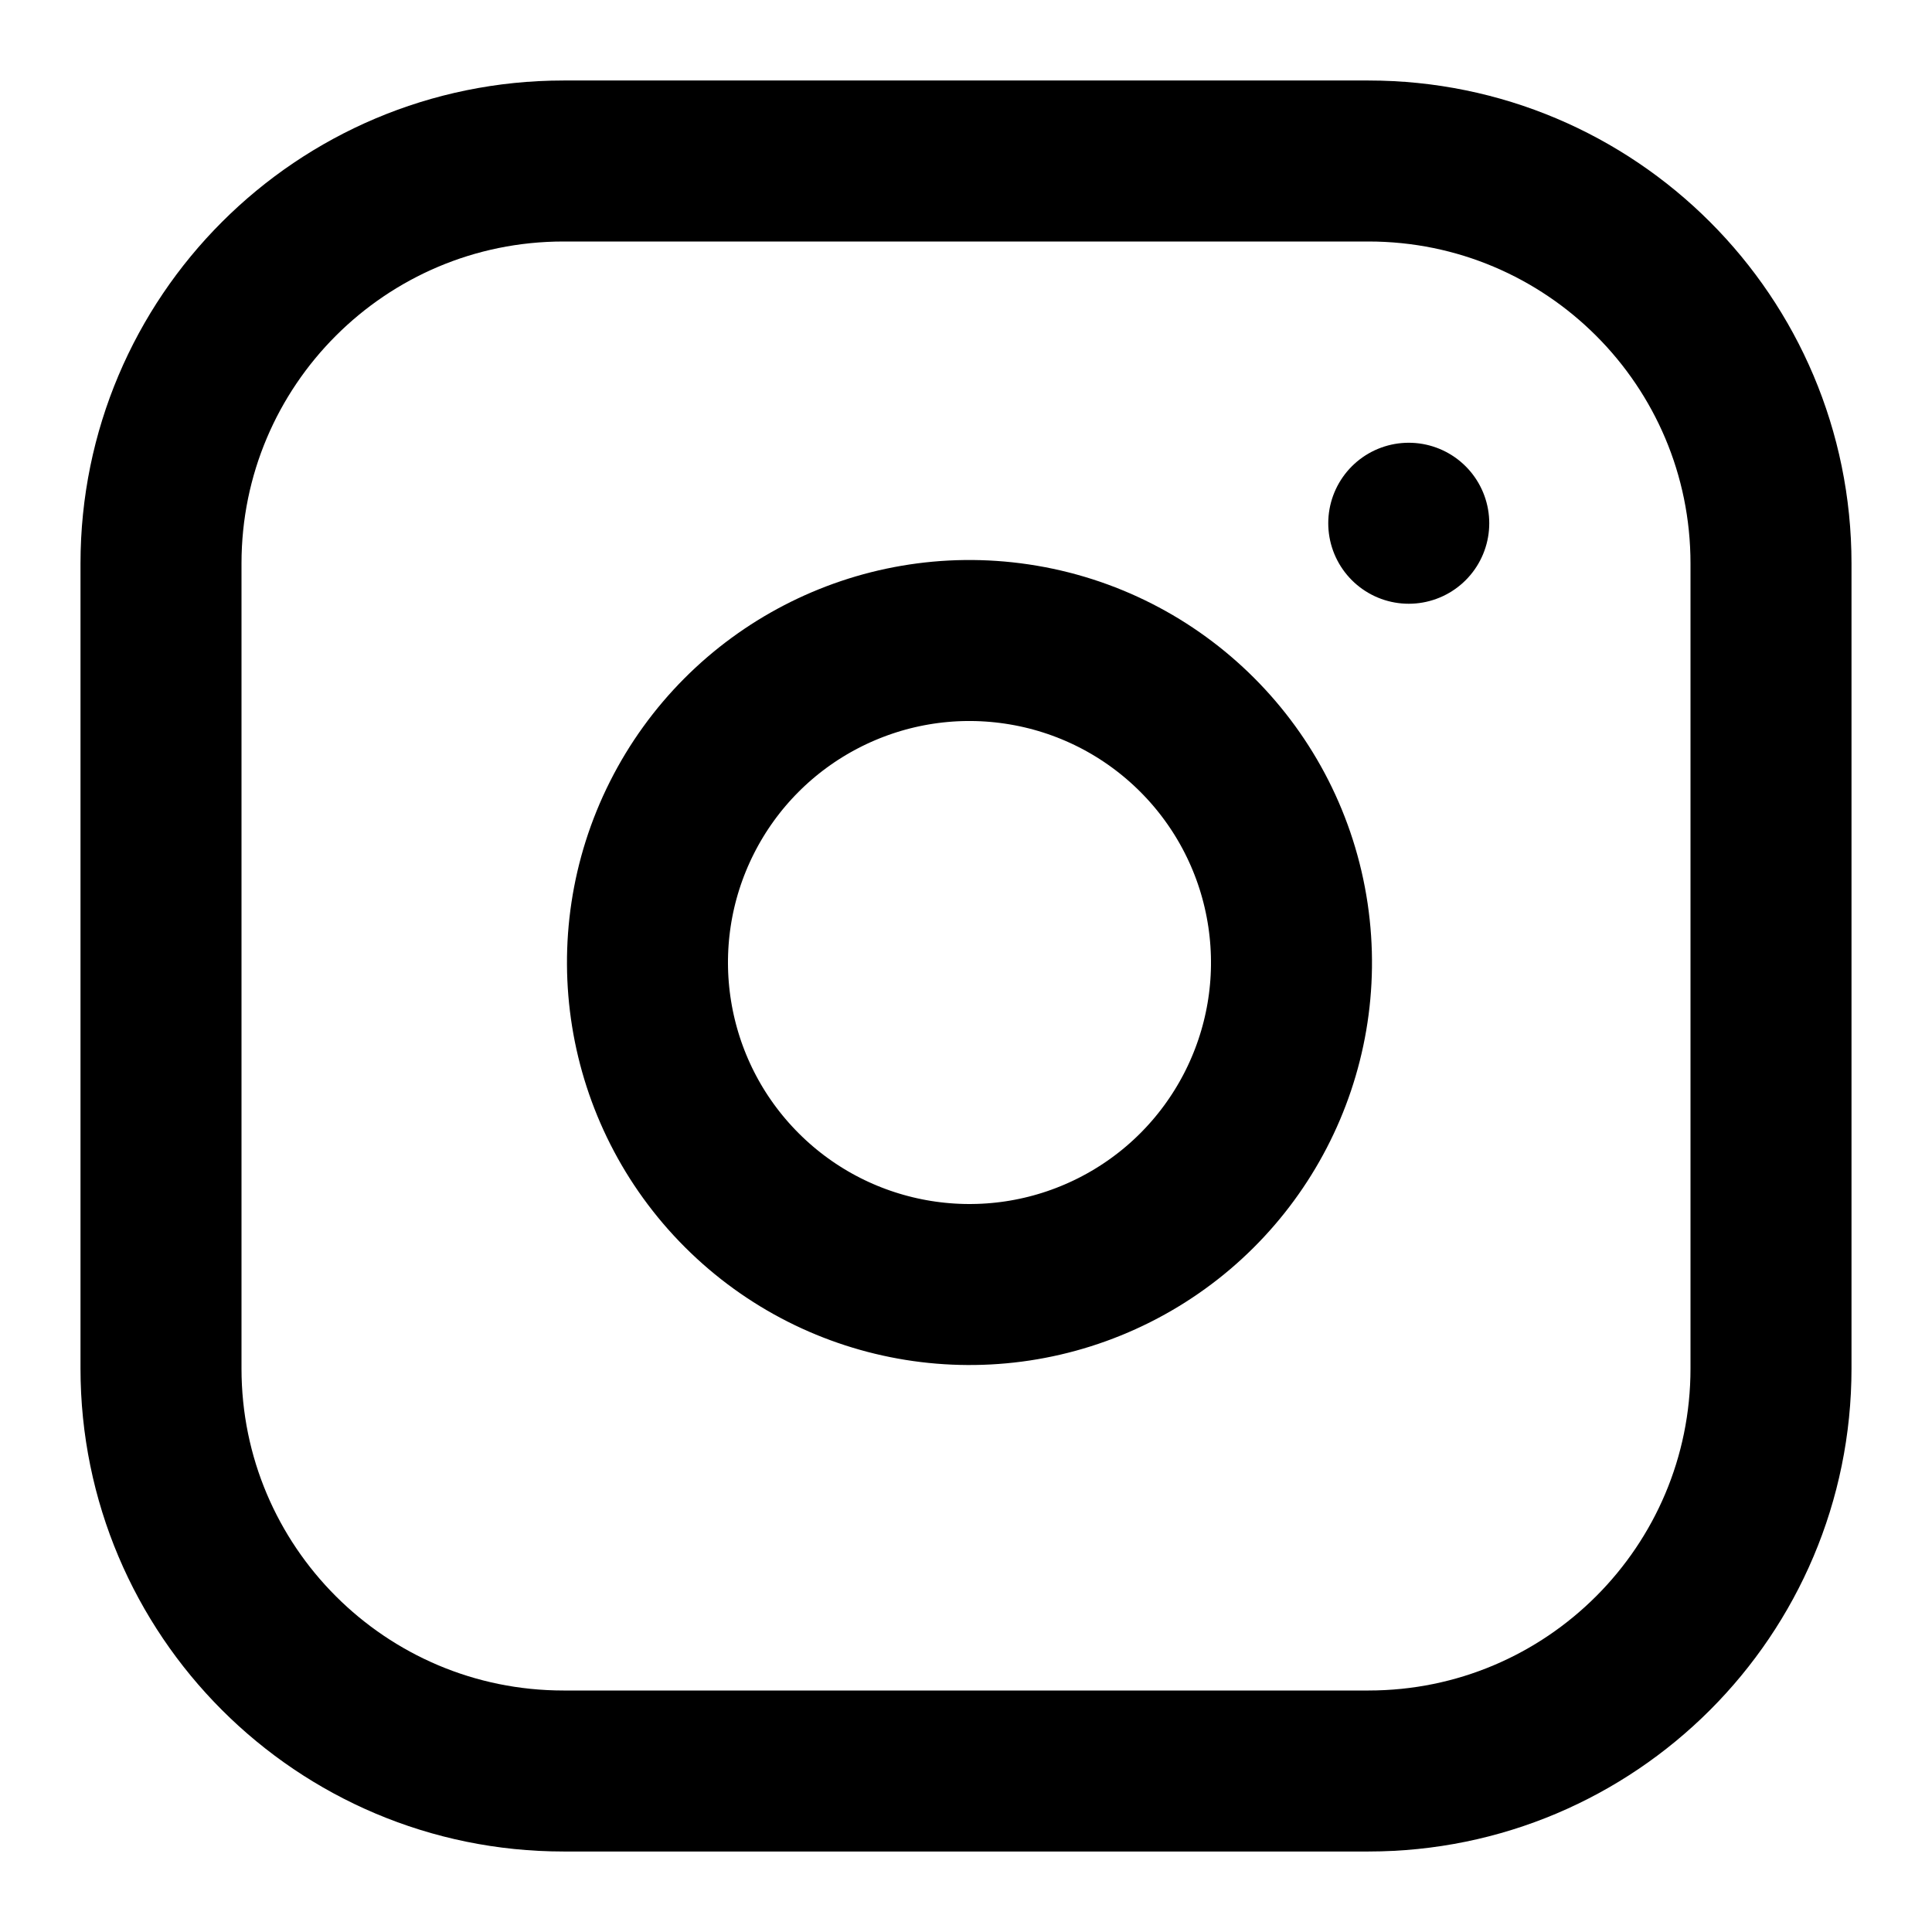
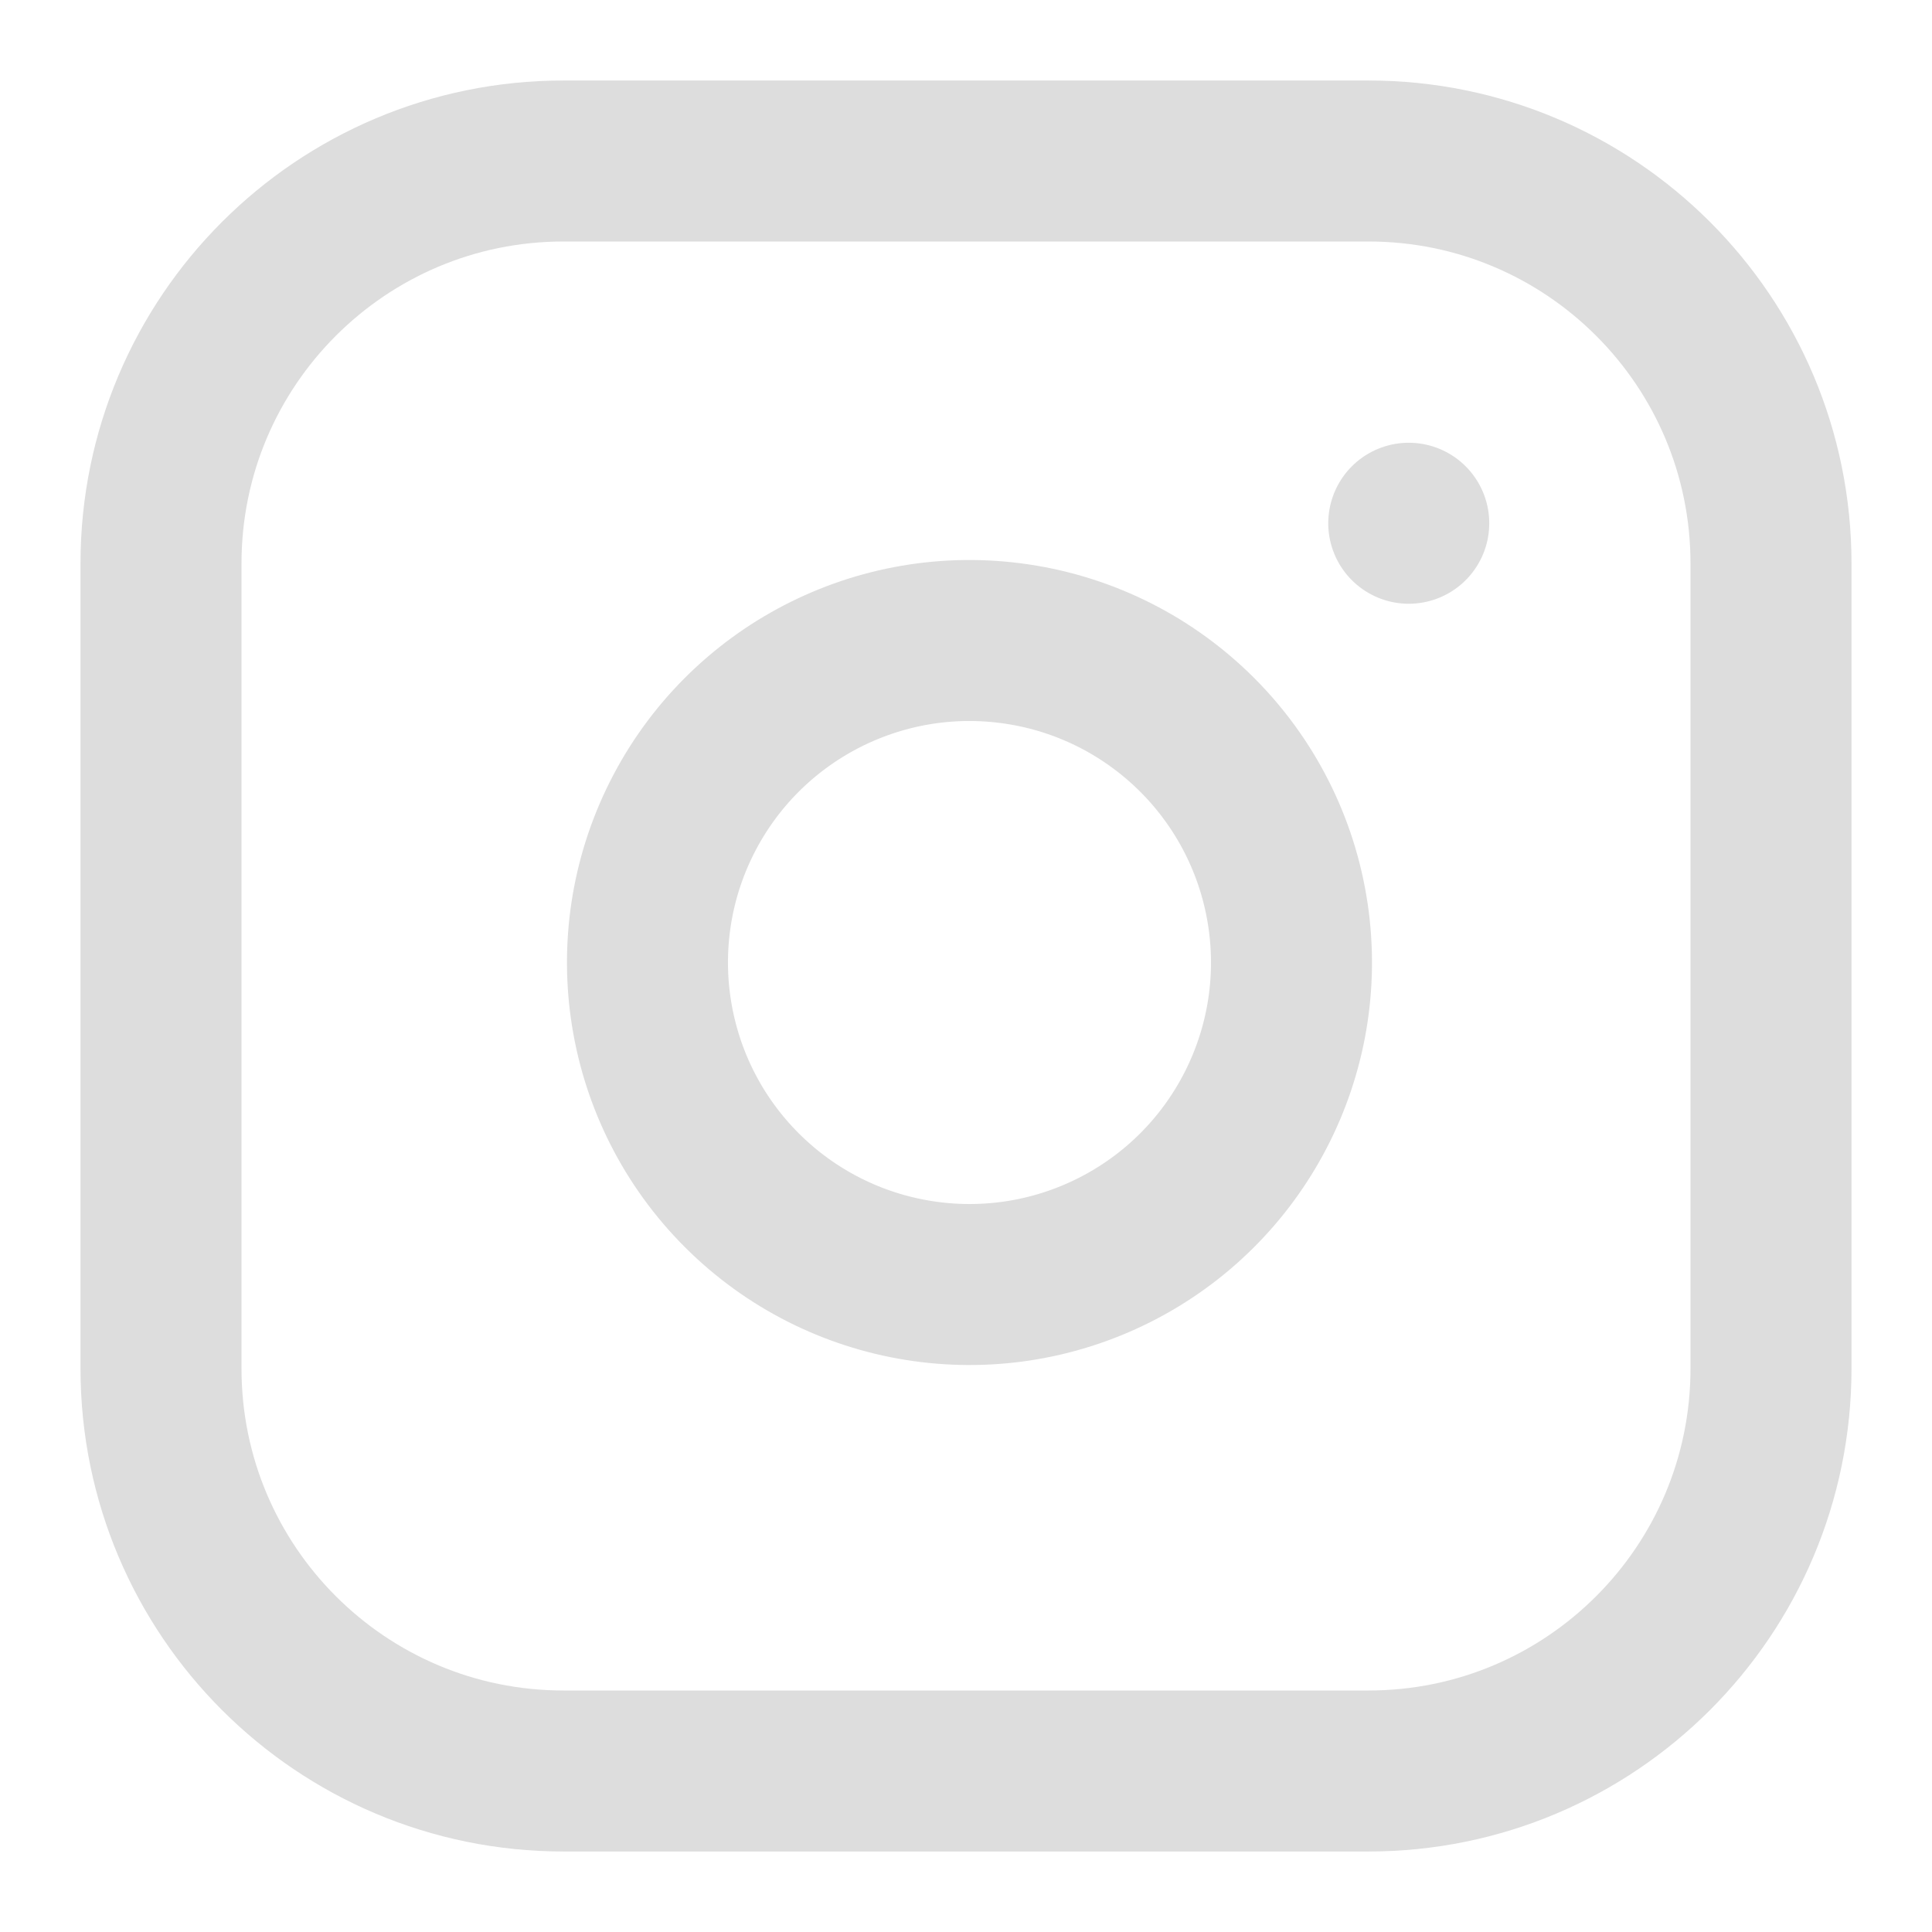
- <svg xmlns="http://www.w3.org/2000/svg" width="24" height="24" viewBox="0 0 24 24" fill="none" stroke="currentColor" stroke-width="2" stroke-linecap="round" stroke-linejoin="round" class="feather feather-instagram">
+ <svg xmlns="http://www.w3.org/2000/svg" width="24" height="24" viewBox="0 0 24 24" fill="none" stroke="#dddddd" stroke-width="2" stroke-linecap="round" stroke-linejoin="round" class="feather feather-instagram">
  <rect x="2" y="2" width="20" height="20" rx="5" ry="5" />
  <path d="M16 11.37A4 4 0 1 1 12.63 8 4 4 0 0 1 16 11.37z" />
  <line x1="17.5" y1="6.5" x2="17.5" y2="6.5" />
</svg>
